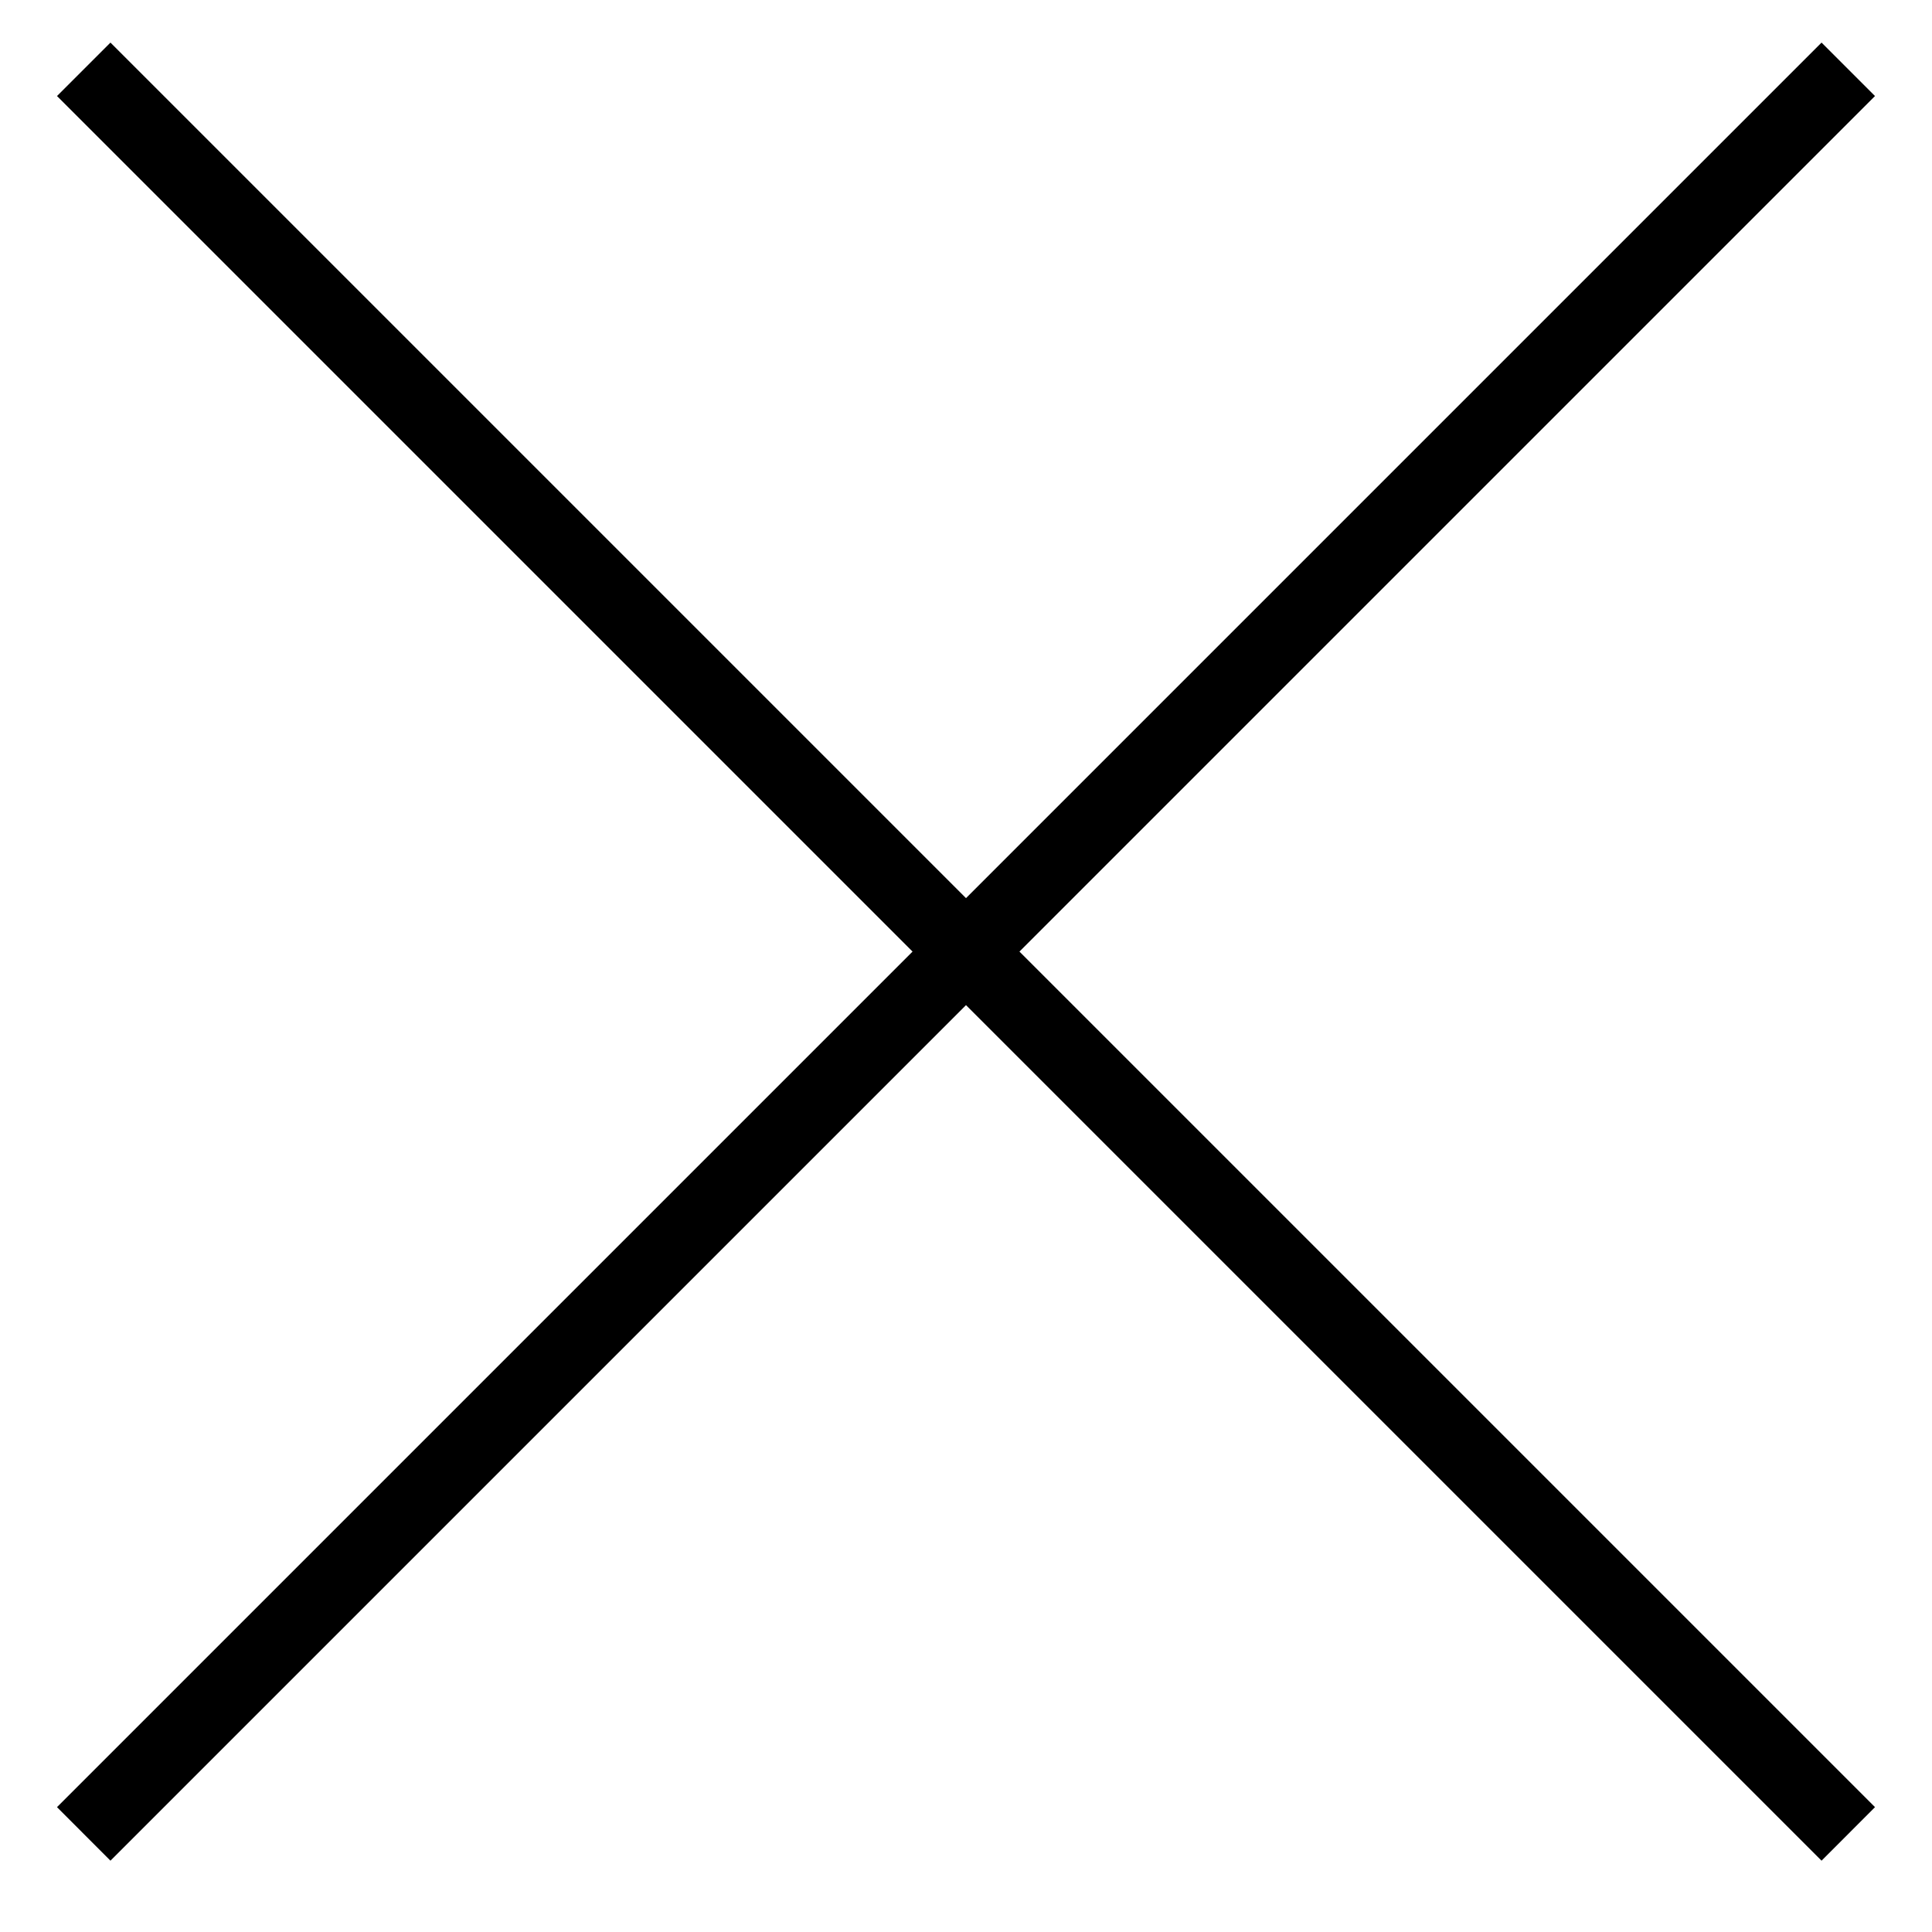
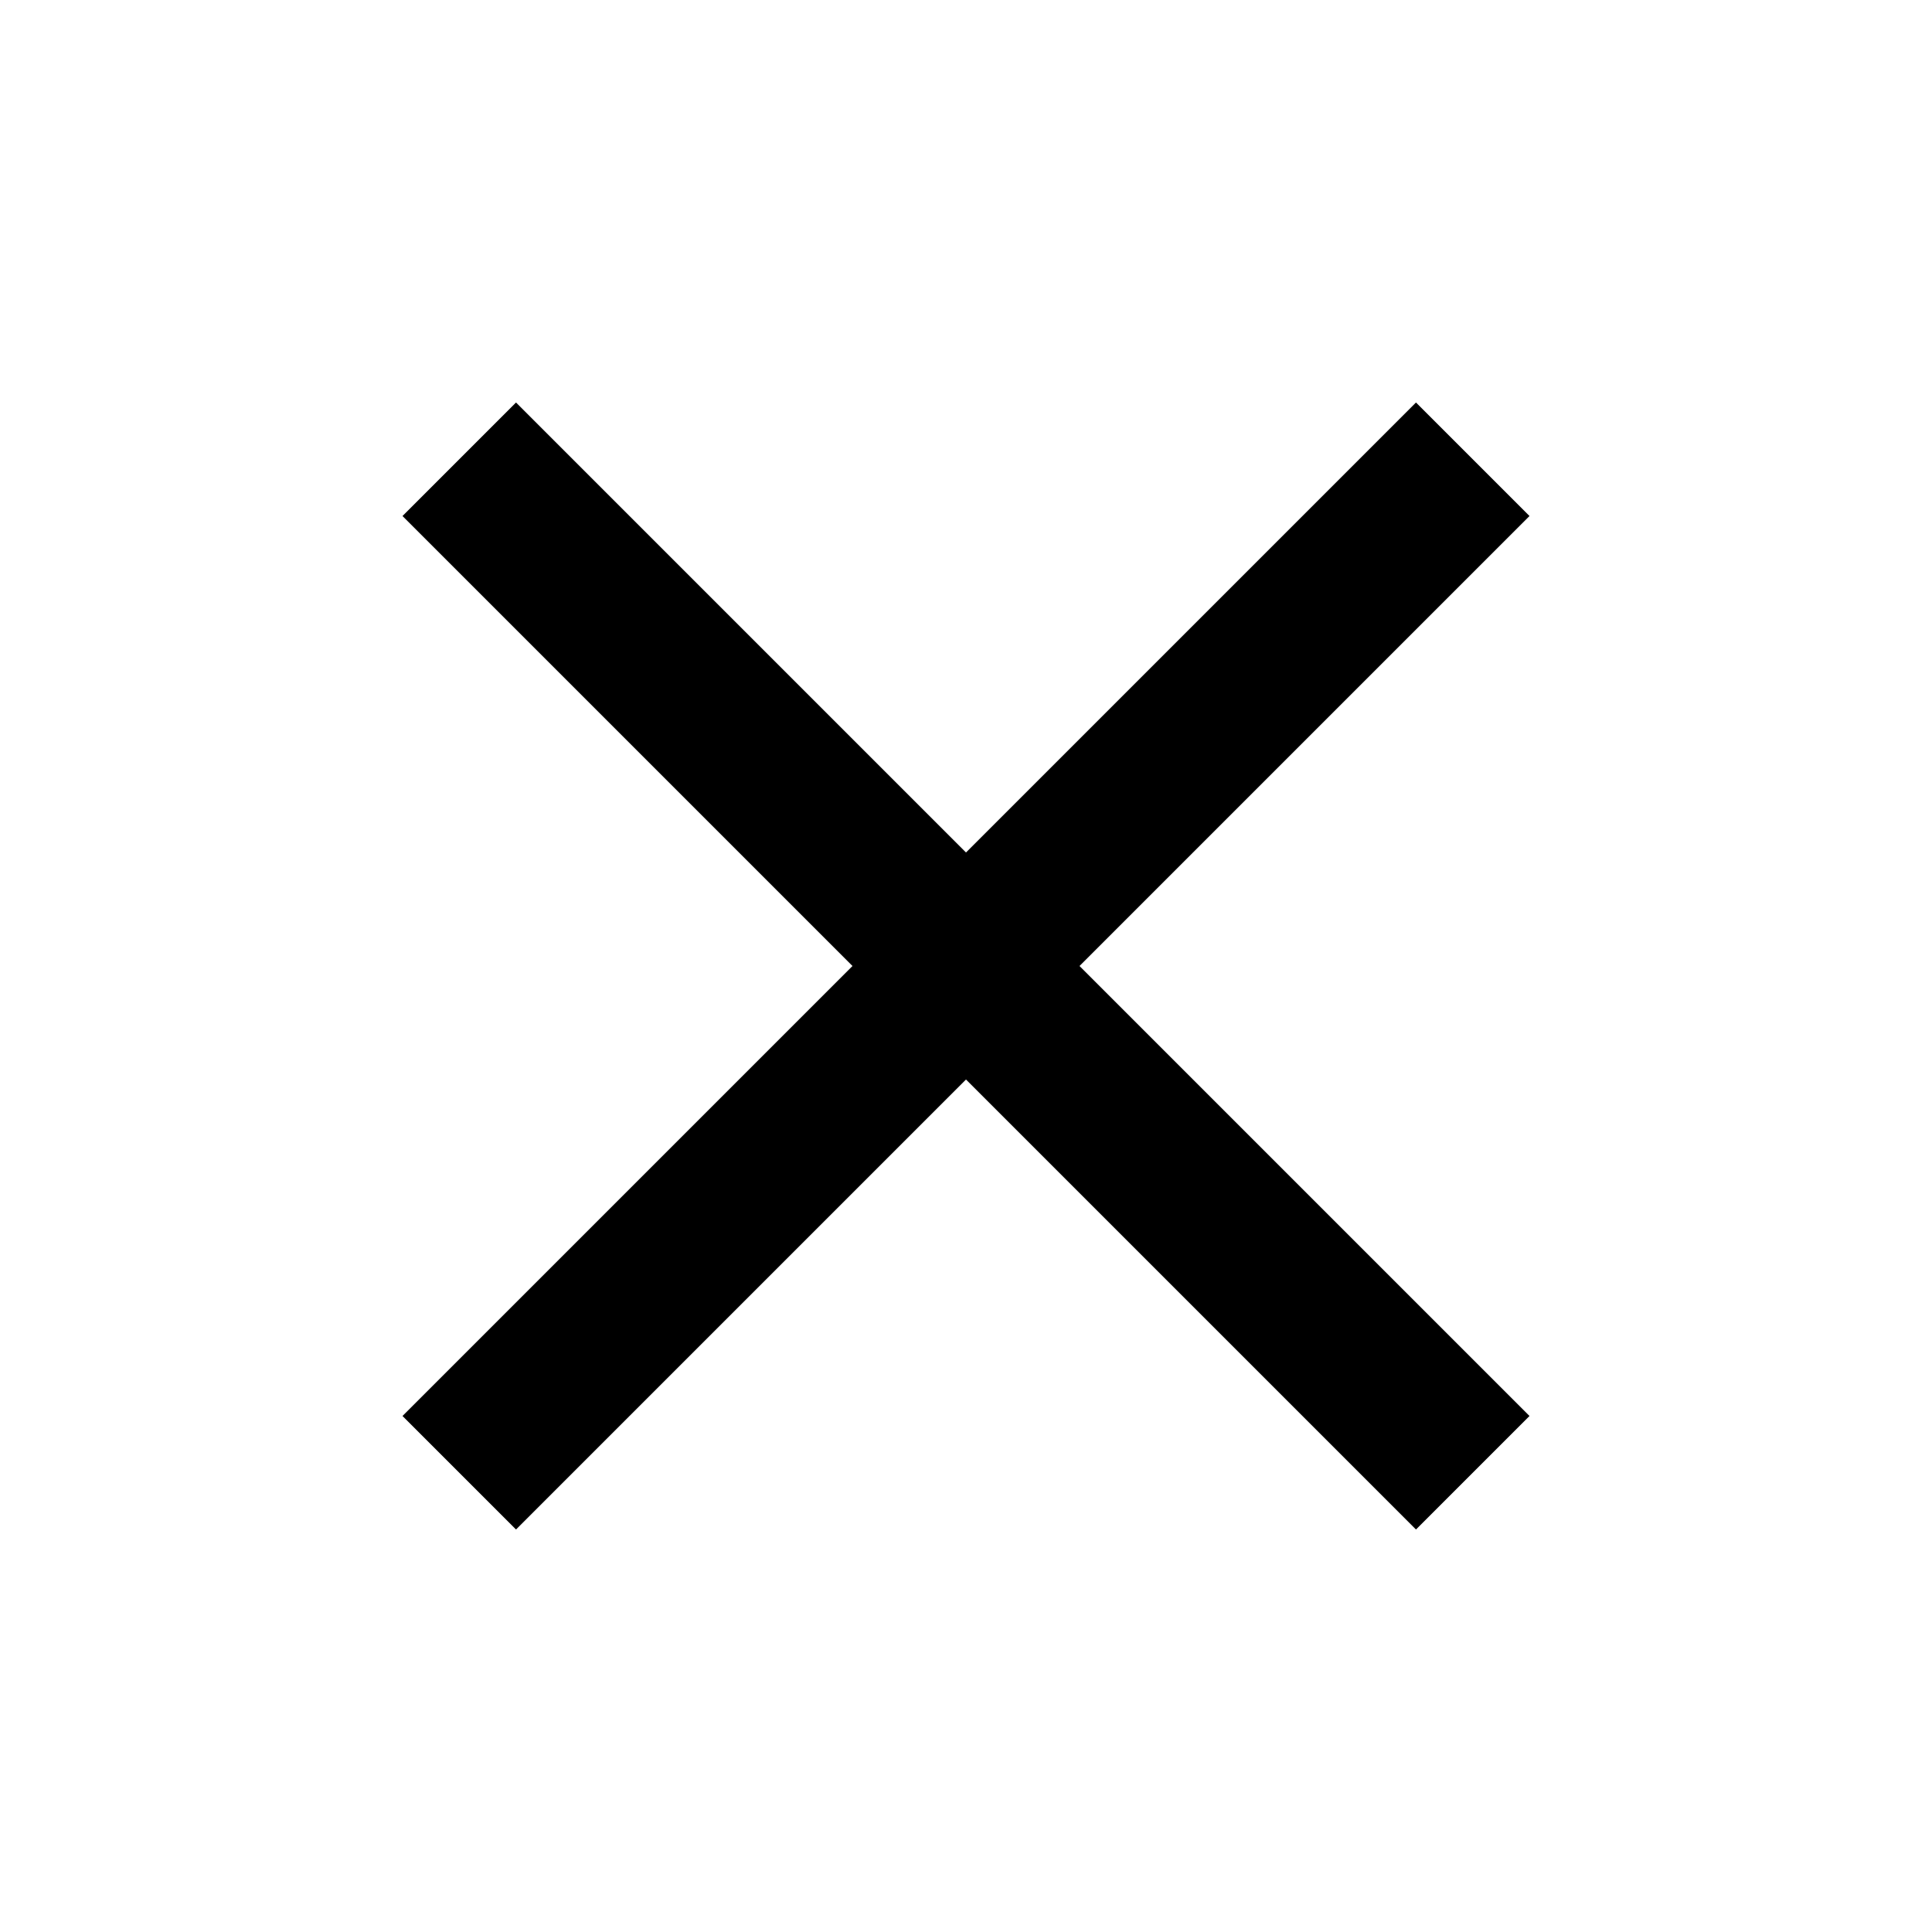
- <svg xmlns="http://www.w3.org/2000/svg" data-license="CC-BY 4.0" data-source="Knowit" width="24" height="24" viewBox="0 0 24 24">
-   <path d="M.708 22.449l.664.665L12 12.486l10.628 10.628.664-.665-10.628-10.628L23.292 1.193l-.664-.664L12 11.157 1.372.529l-.664.664 10.628 10.628z" />
+ <svg xmlns="http://www.w3.org/2000/svg" height="48" viewBox="0 0 24 24" width="48" data-license="CC-BY 4.0" data-source="Material Design">
+   <path d="M19 6.41L17.59 5 12 10.59 6.41 5 5 6.41 10.59 12 5 17.59 6.41 19 12 13.41 17.59 19 19 17.59 13.41 12z" />
+   <path d="M0 0h24v24H0z" fill="none" />
</svg>
